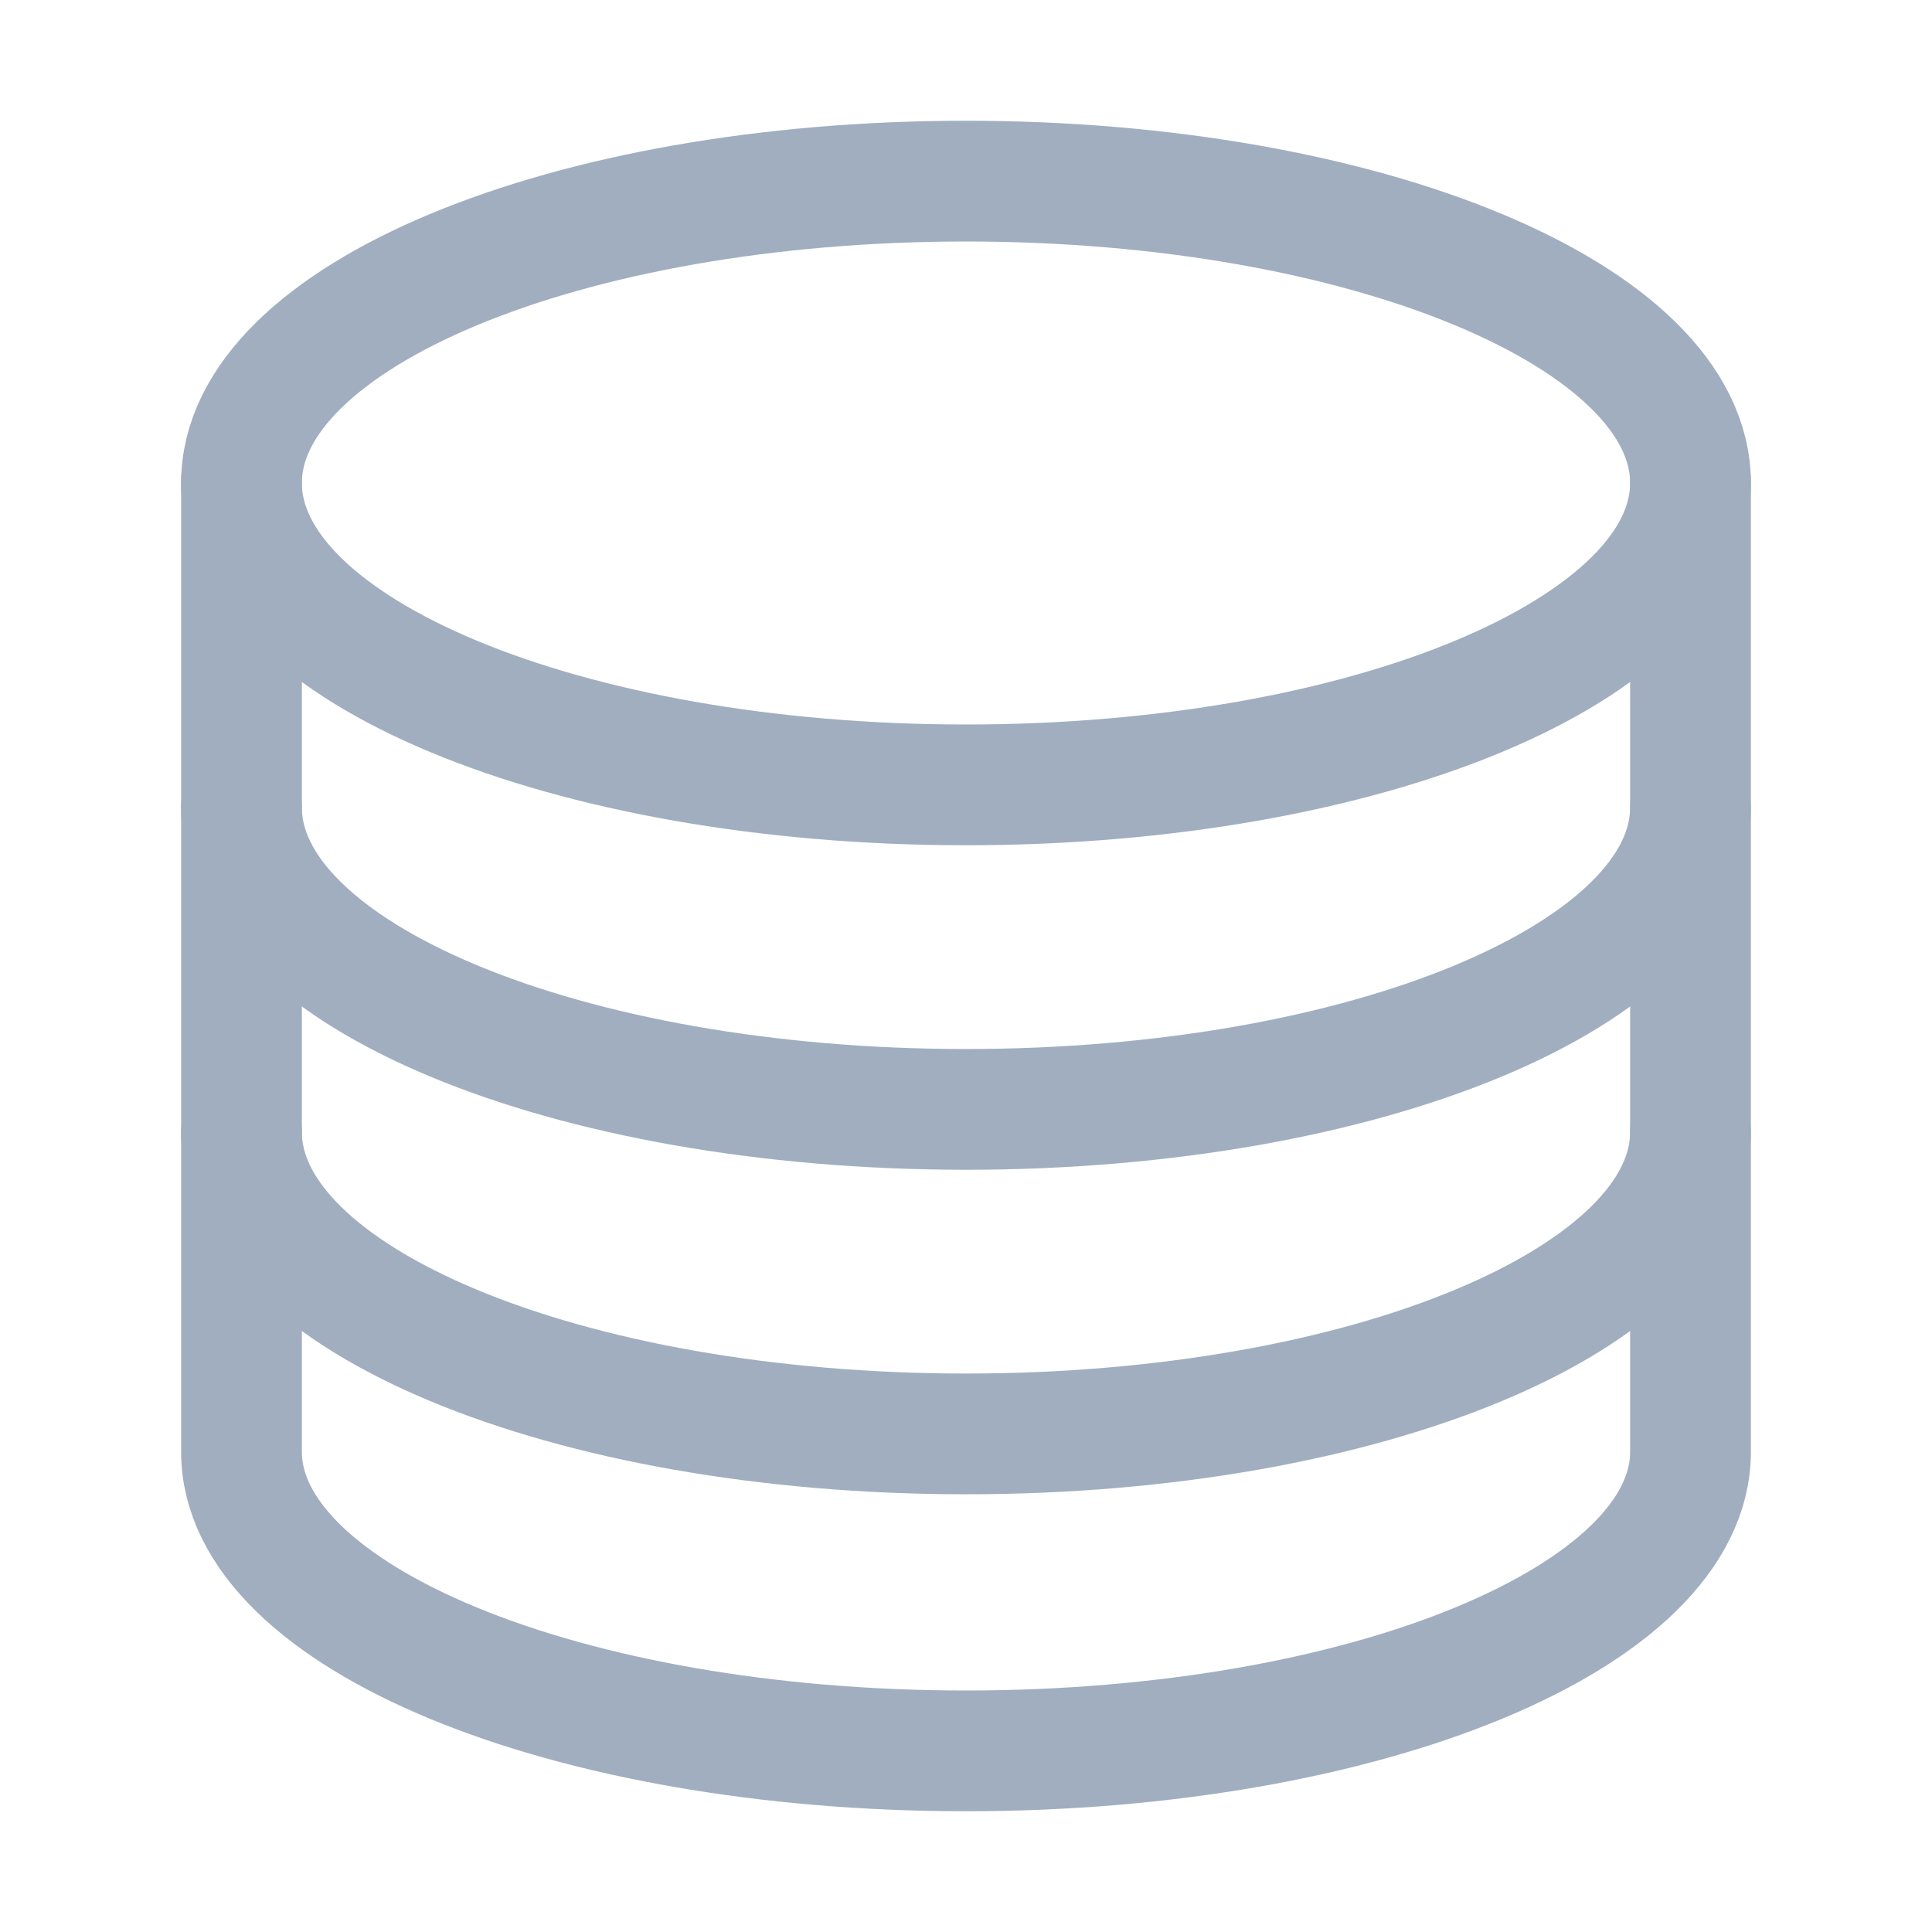
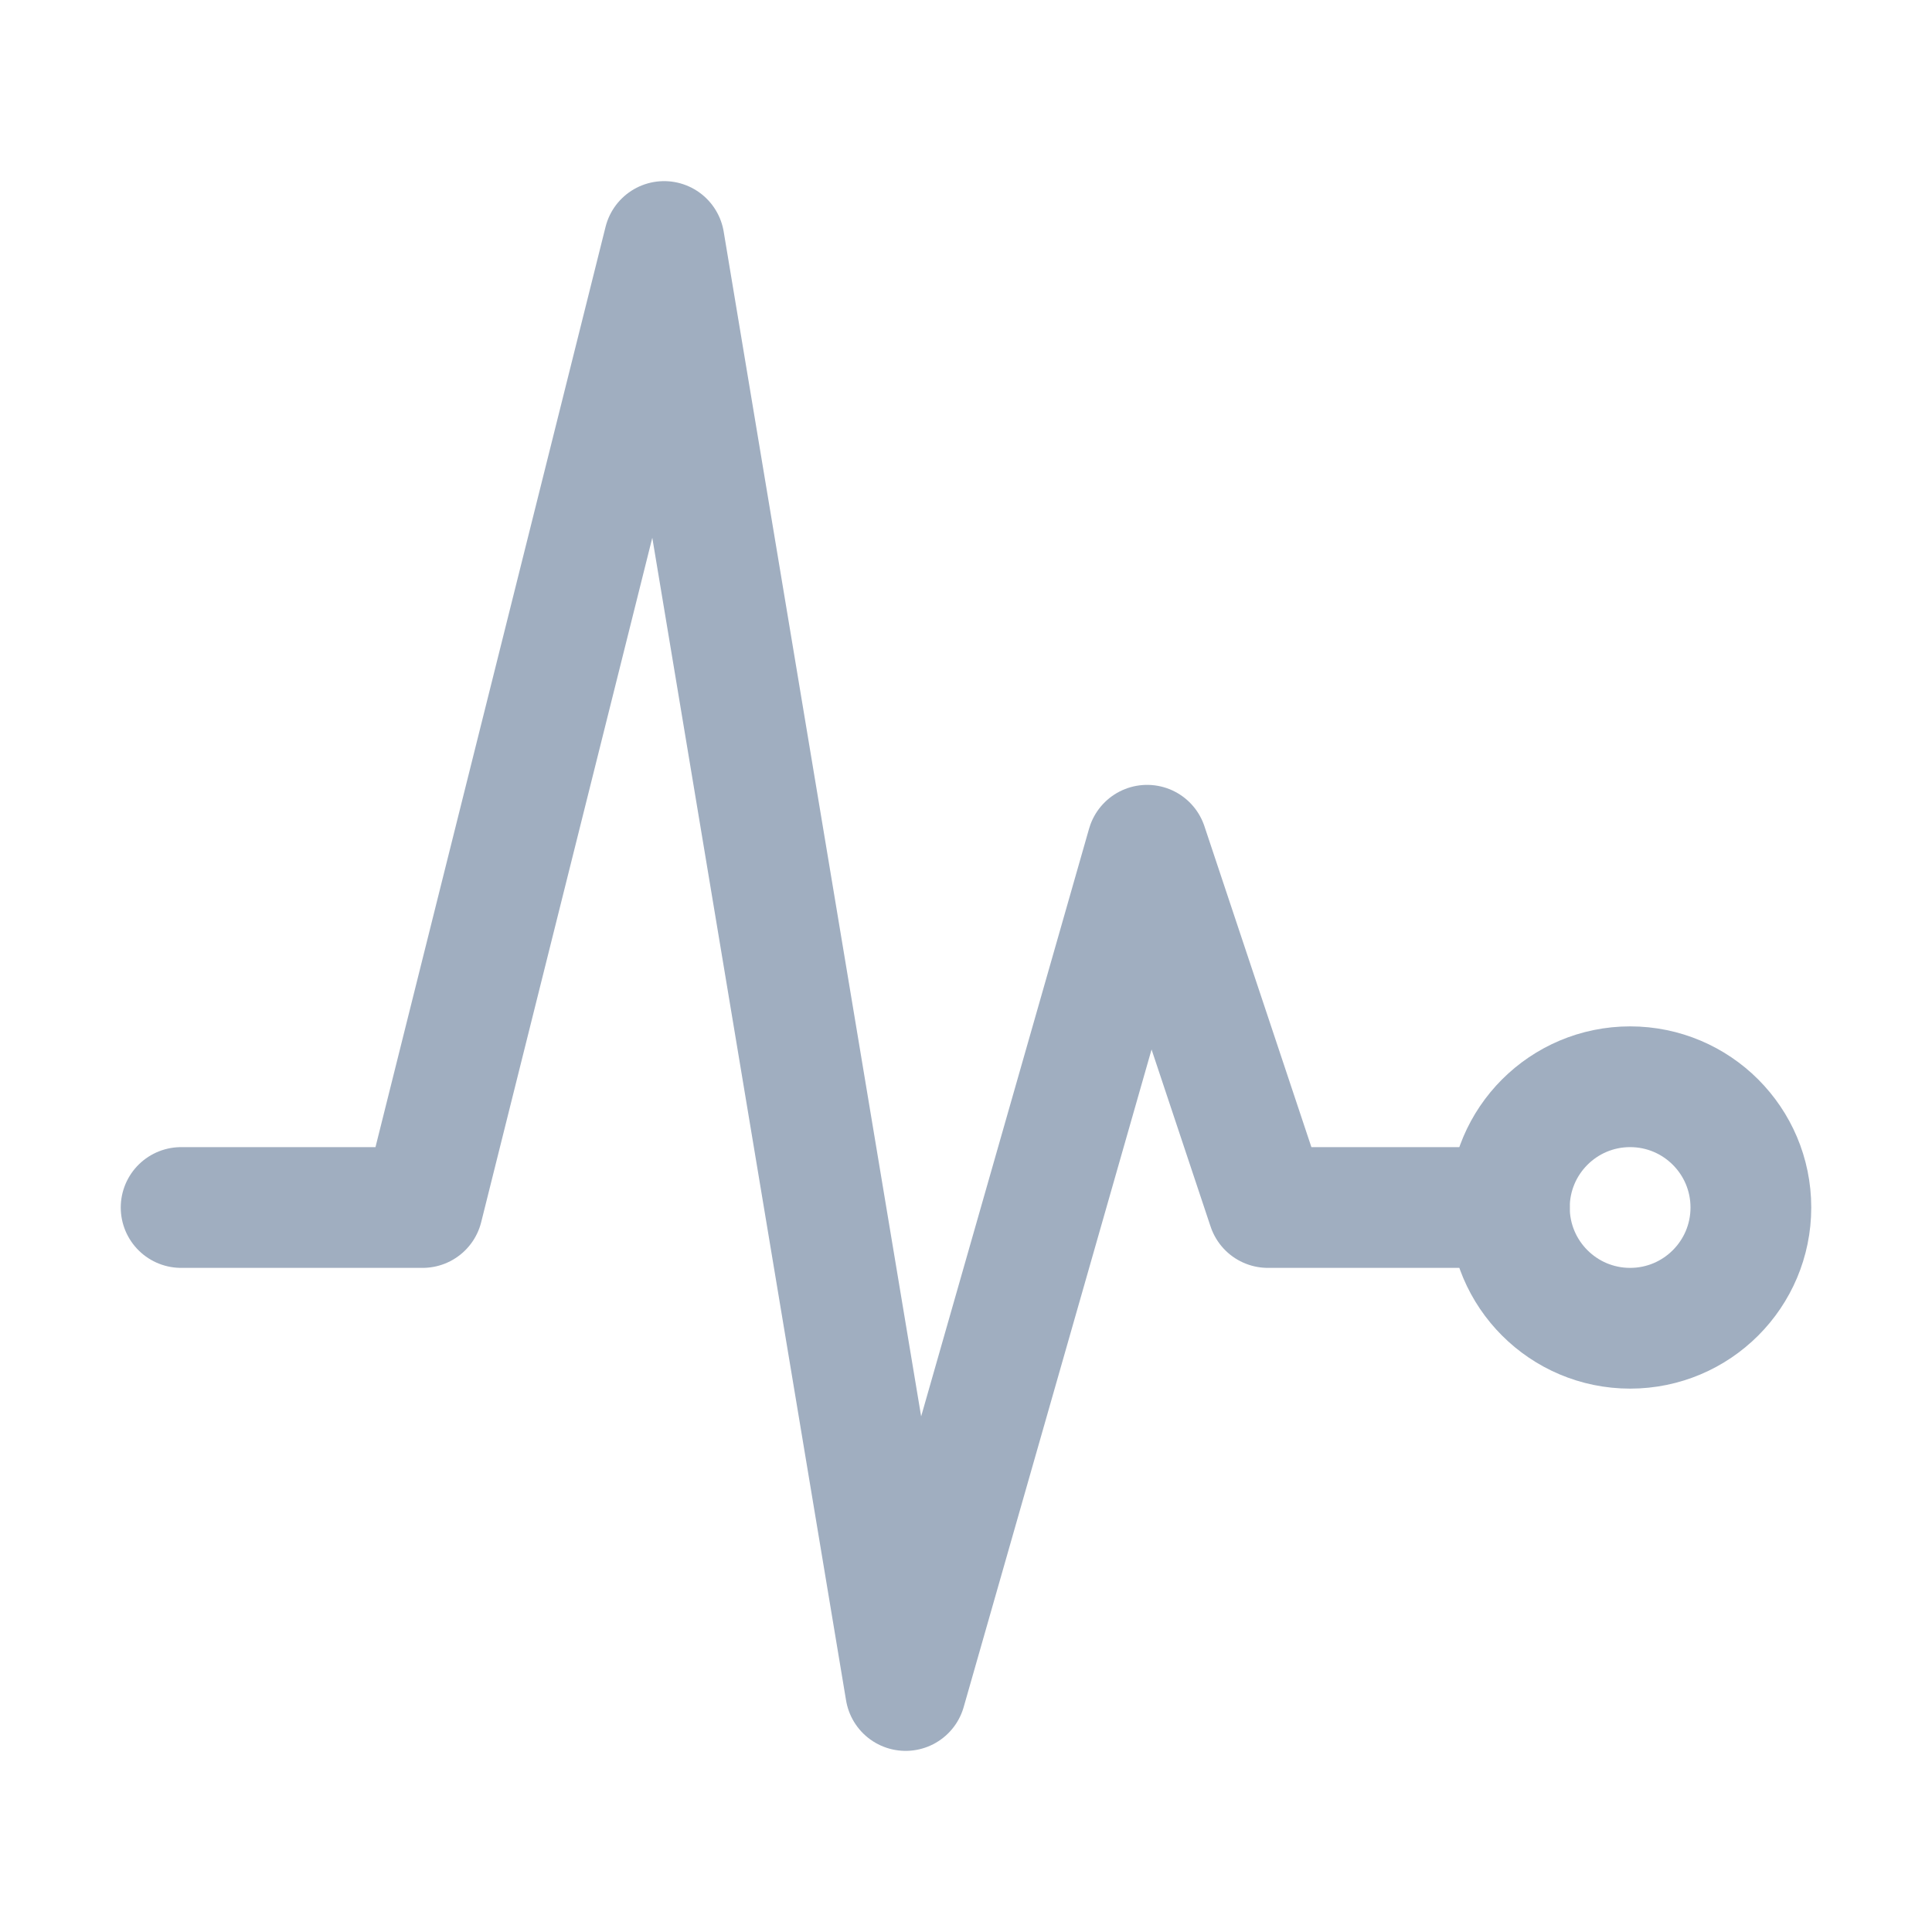
- <svg xmlns="http://www.w3.org/2000/svg" width="512" height="512" viewBox="0 0 512 512" version="1.1" id="svg12">
-   <defs id="defs16" />
-   <ellipse cx="256" cy="128" rx="192" ry="80" style="fill:none;stroke:#a0aec0;stroke-linecap:round;stroke-miterlimit:10;stroke-width:32px;stroke-opacity:1" id="ellipse4" />
-   <path d="M448,214c0,44.18-86,80-192,80S64,258.18,64,214" style="fill:none;stroke:#a0aec0;stroke-linecap:round;stroke-miterlimit:10;stroke-width:32px;stroke-opacity:1" id="path6" />
-   <path d="M448,300c0,44.18-86,80-192,80S64,344.18,64,300" style="fill:none;stroke:#a0aec0;stroke-linecap:round;stroke-miterlimit:10;stroke-width:32px;stroke-opacity:1" id="path8" />
-   <path d="M64,127.24V384.76C64,428.52,150,464,256,464s192-35.48,192-79.24V127.24" style="fill:none;stroke:#a0aec0;stroke-linecap:round;stroke-miterlimit:10;stroke-width:32px;stroke-opacity:1" id="path10" />
+ <svg xmlns="http://www.w3.org/2000/svg" width="512" height="512" viewBox="0 0 512 512" version="1.1" id="svg8">
+   <defs id="defs12" />
+   <polyline points="48 320 112 320 176 64 240 448 304 224 336 320 400 320" style="fill:none;stroke:#a0aec0;stroke-linecap:round;stroke-linejoin:round;stroke-width:32px;stroke-opacity:1" id="polyline4" />
+   <circle cx="432" cy="320" r="32" style="fill:none;stroke:#a0aec0;stroke-linecap:round;stroke-linejoin:round;stroke-width:32px;stroke-opacity:1" id="circle6" />
</svg>
